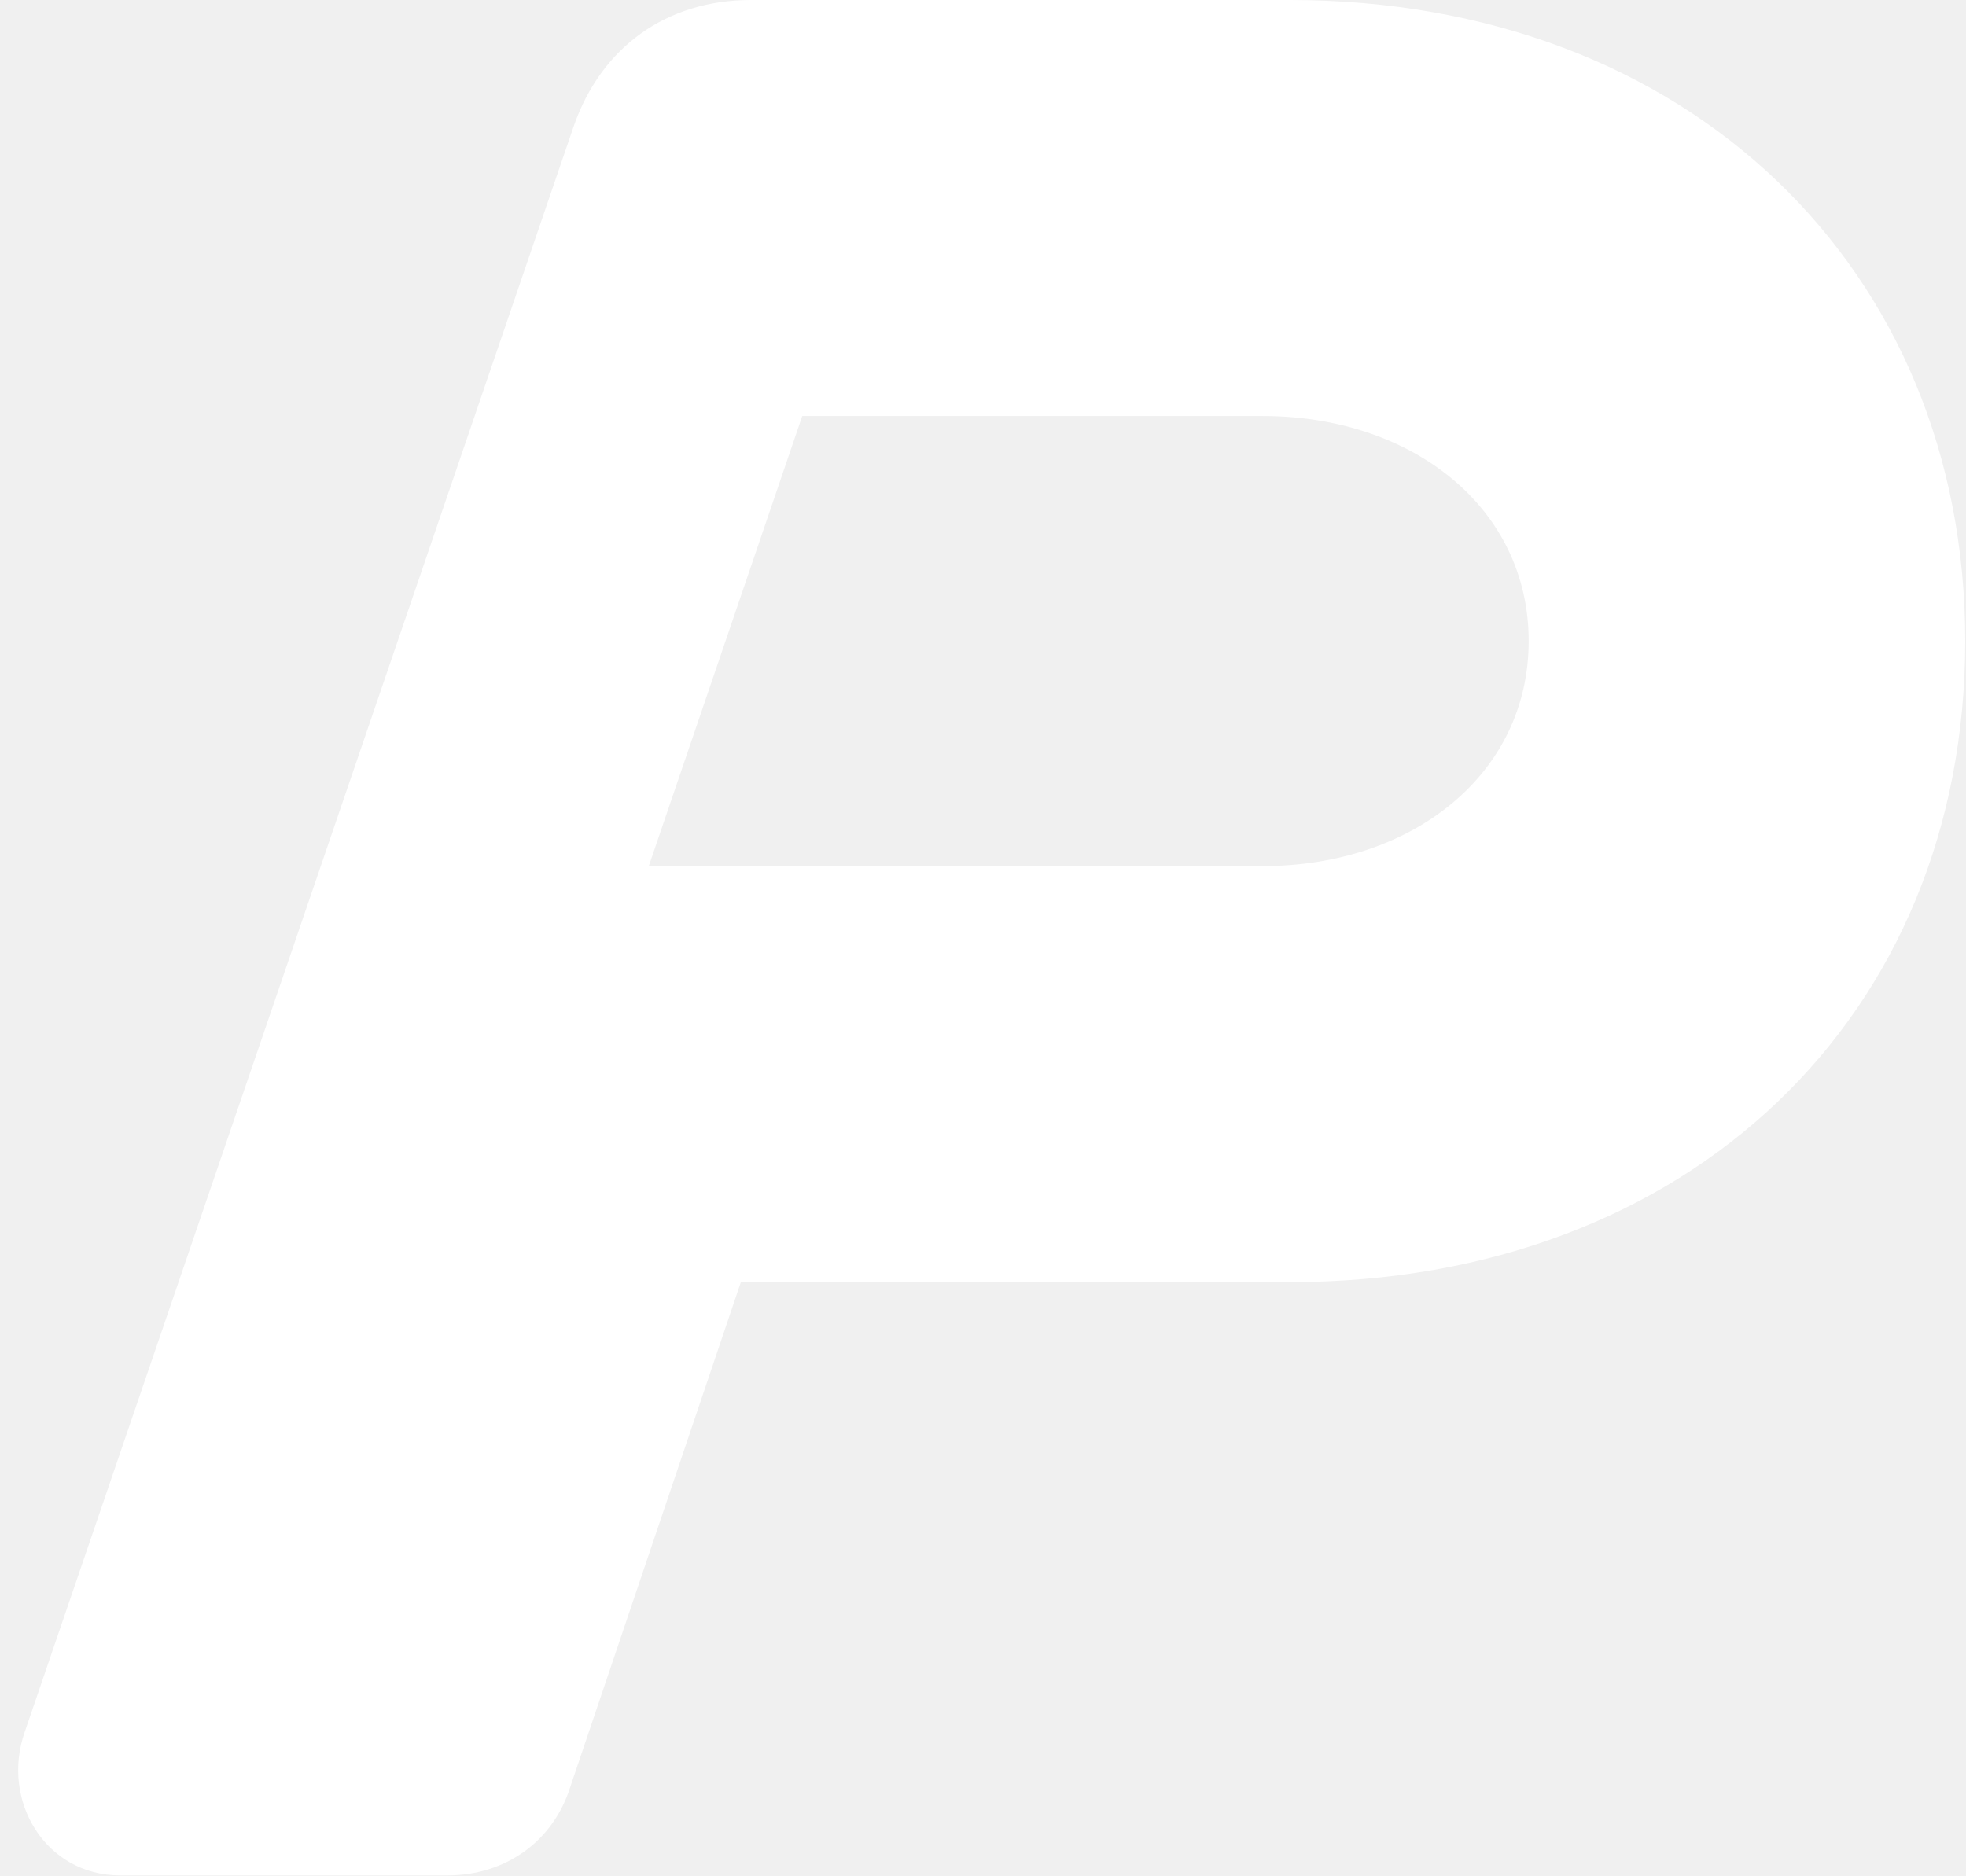
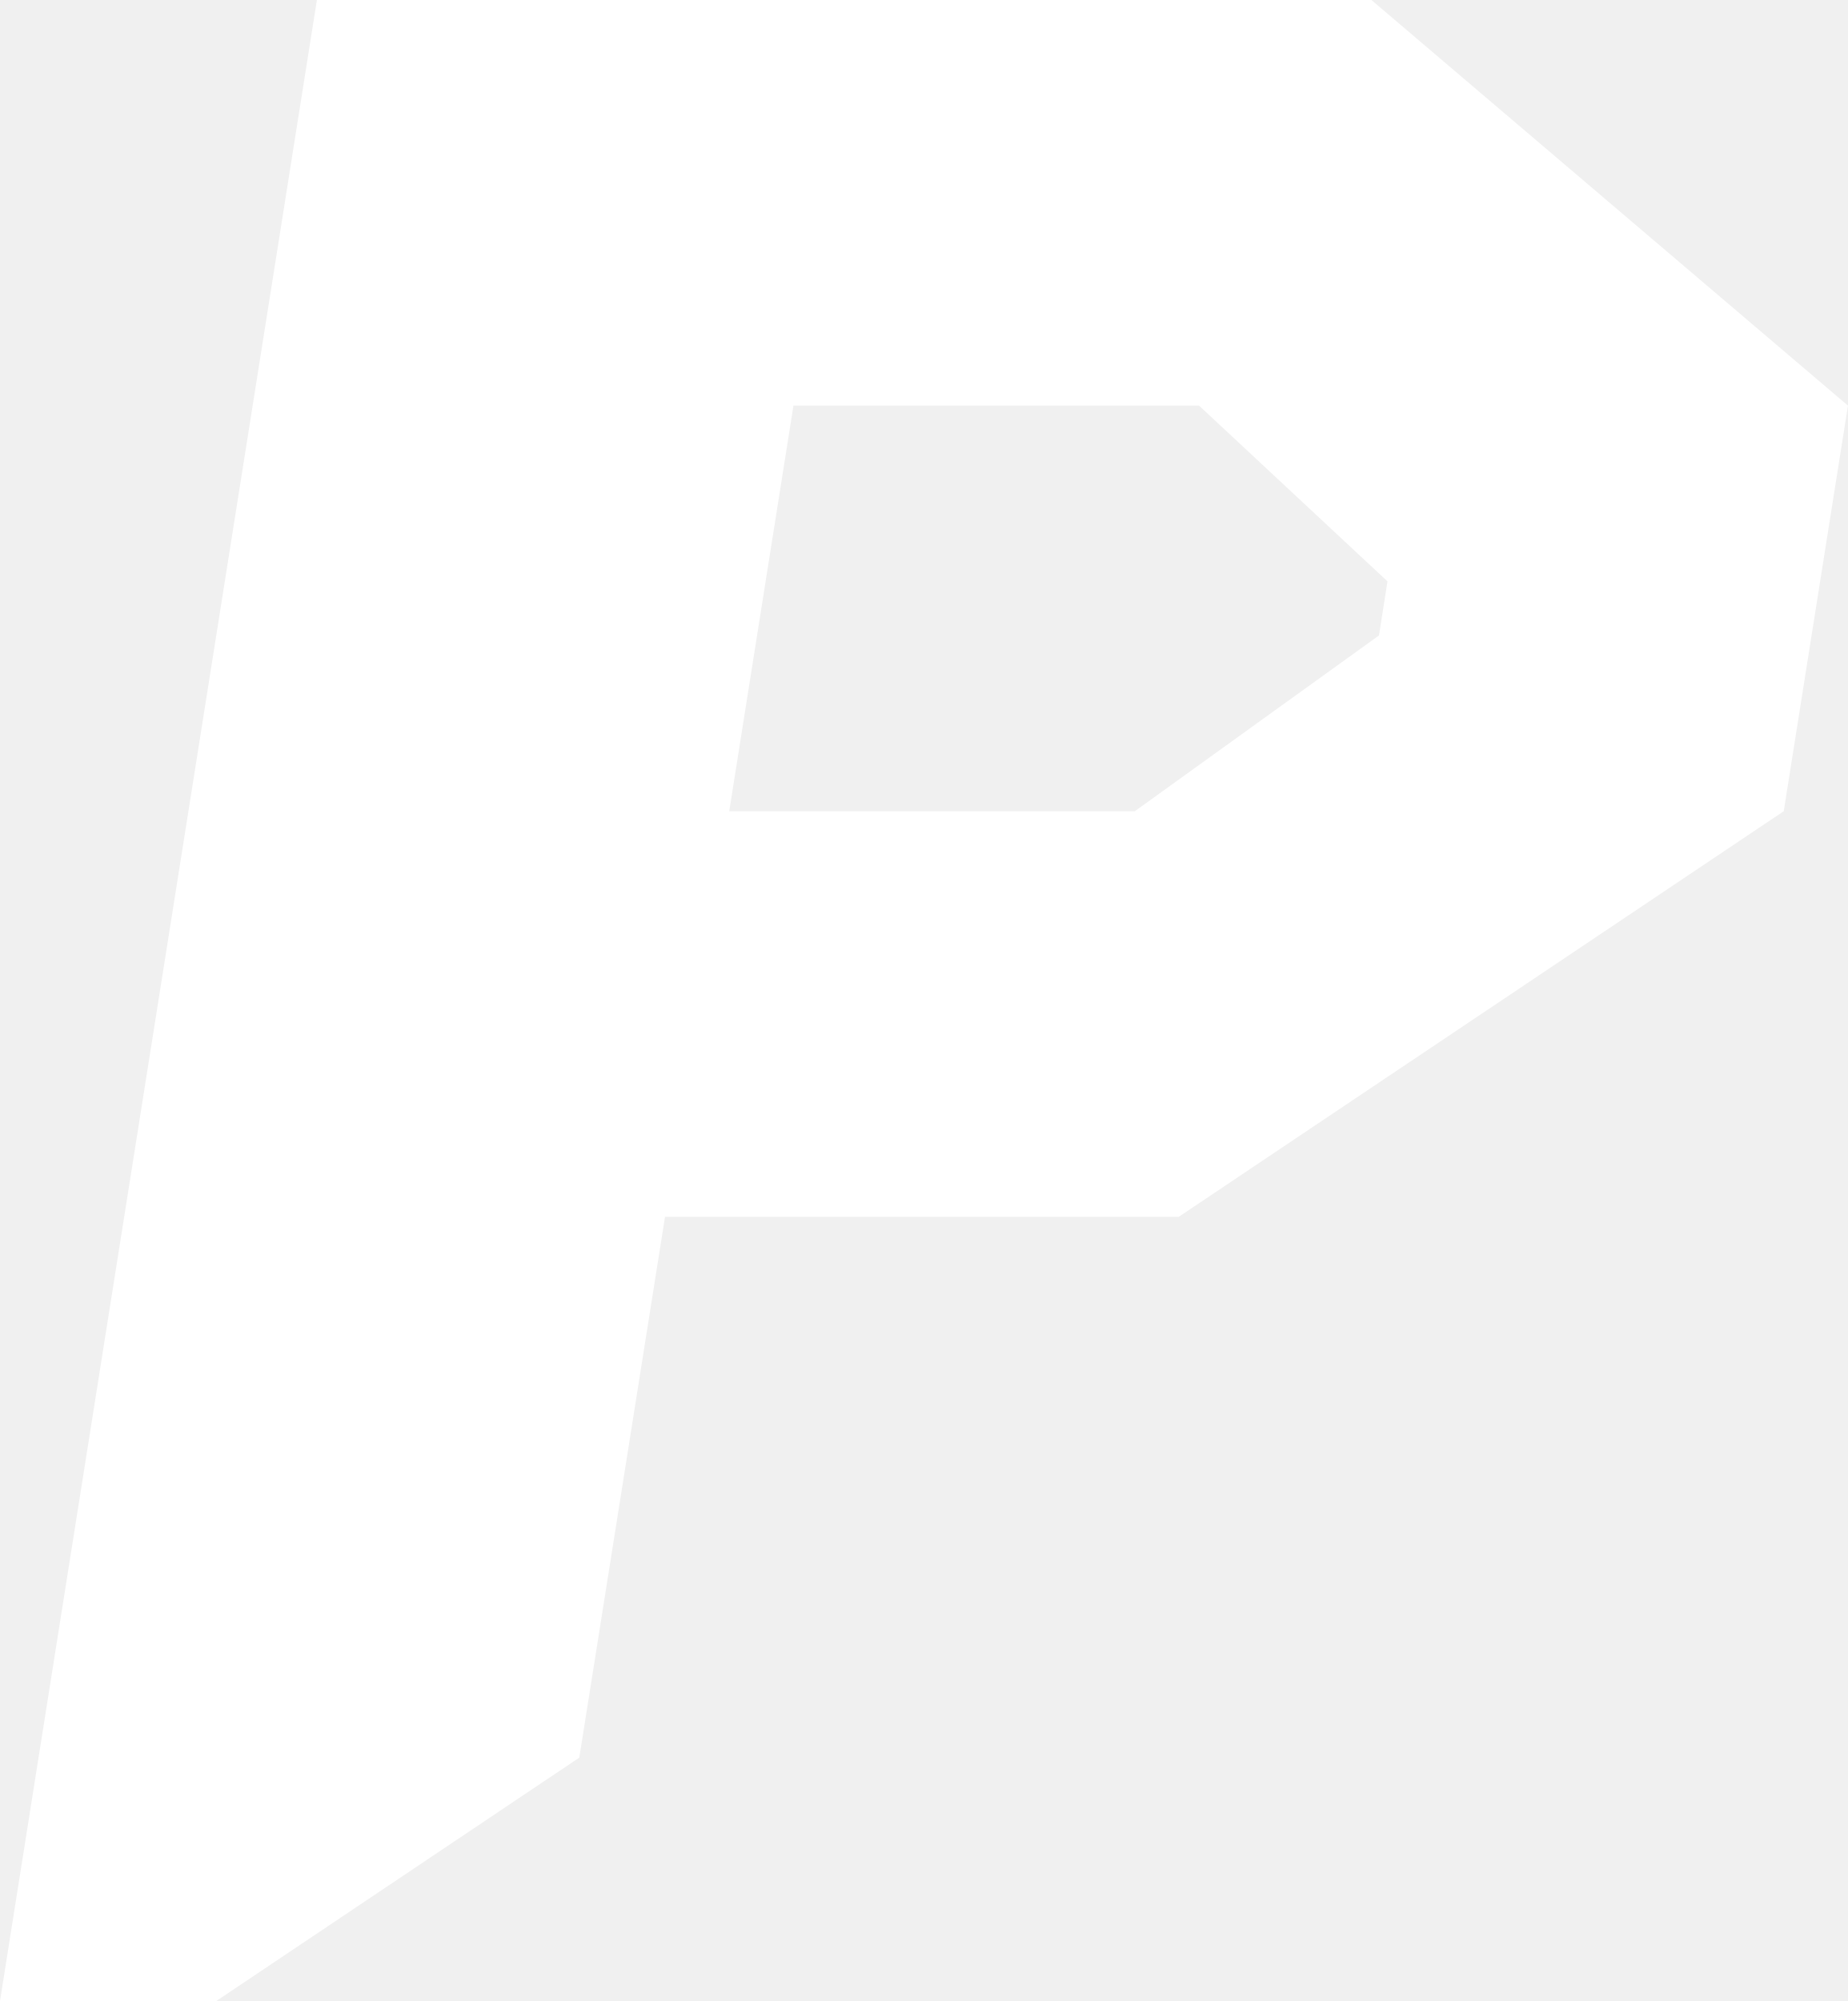
- <svg xmlns="http://www.w3.org/2000/svg" width="1024" height="977" viewBox="240 250 576 550" fill="none">
-   <path fill-rule="evenodd" clip-rule="evenodd" d="M335 250        H618        C735 250 816 329 816 438        C816 548 735 626 618 626        H457        L407 774        C402 790 388 800 371 800        H275        C253 800 240 778 247 758        L408 287        C416 264 435 250 460 250        H335Z        M475 372        L430 504        H610        C654 504 688 477 688 438        C688 399 654 372 610 372        H475Z" fill="#FFFFFF" />
+ <svg xmlns="http://www.w3.org/2000/svg" width="136.69" height="148" viewBox="0 0 136.69 148" fill="none">
+   <path fill-rule="evenodd" clip-rule="evenodd" d="M 23.44 0.00 L 101.44 0.00 L 136.69 30.00 L 131.94 60.00        L 87.19 90.00 L 49.19 90.00 L 42.85 130.00 L 16.00 148.00        L 0.00 148.00 Z        M 58.69 30.00 L 88.69 30.00 L 102.63 43.00 L 102.00 47.00        L 83.94 60.00 L 53.94 60.00 Z" fill="#FFFFFF" />
</svg>
